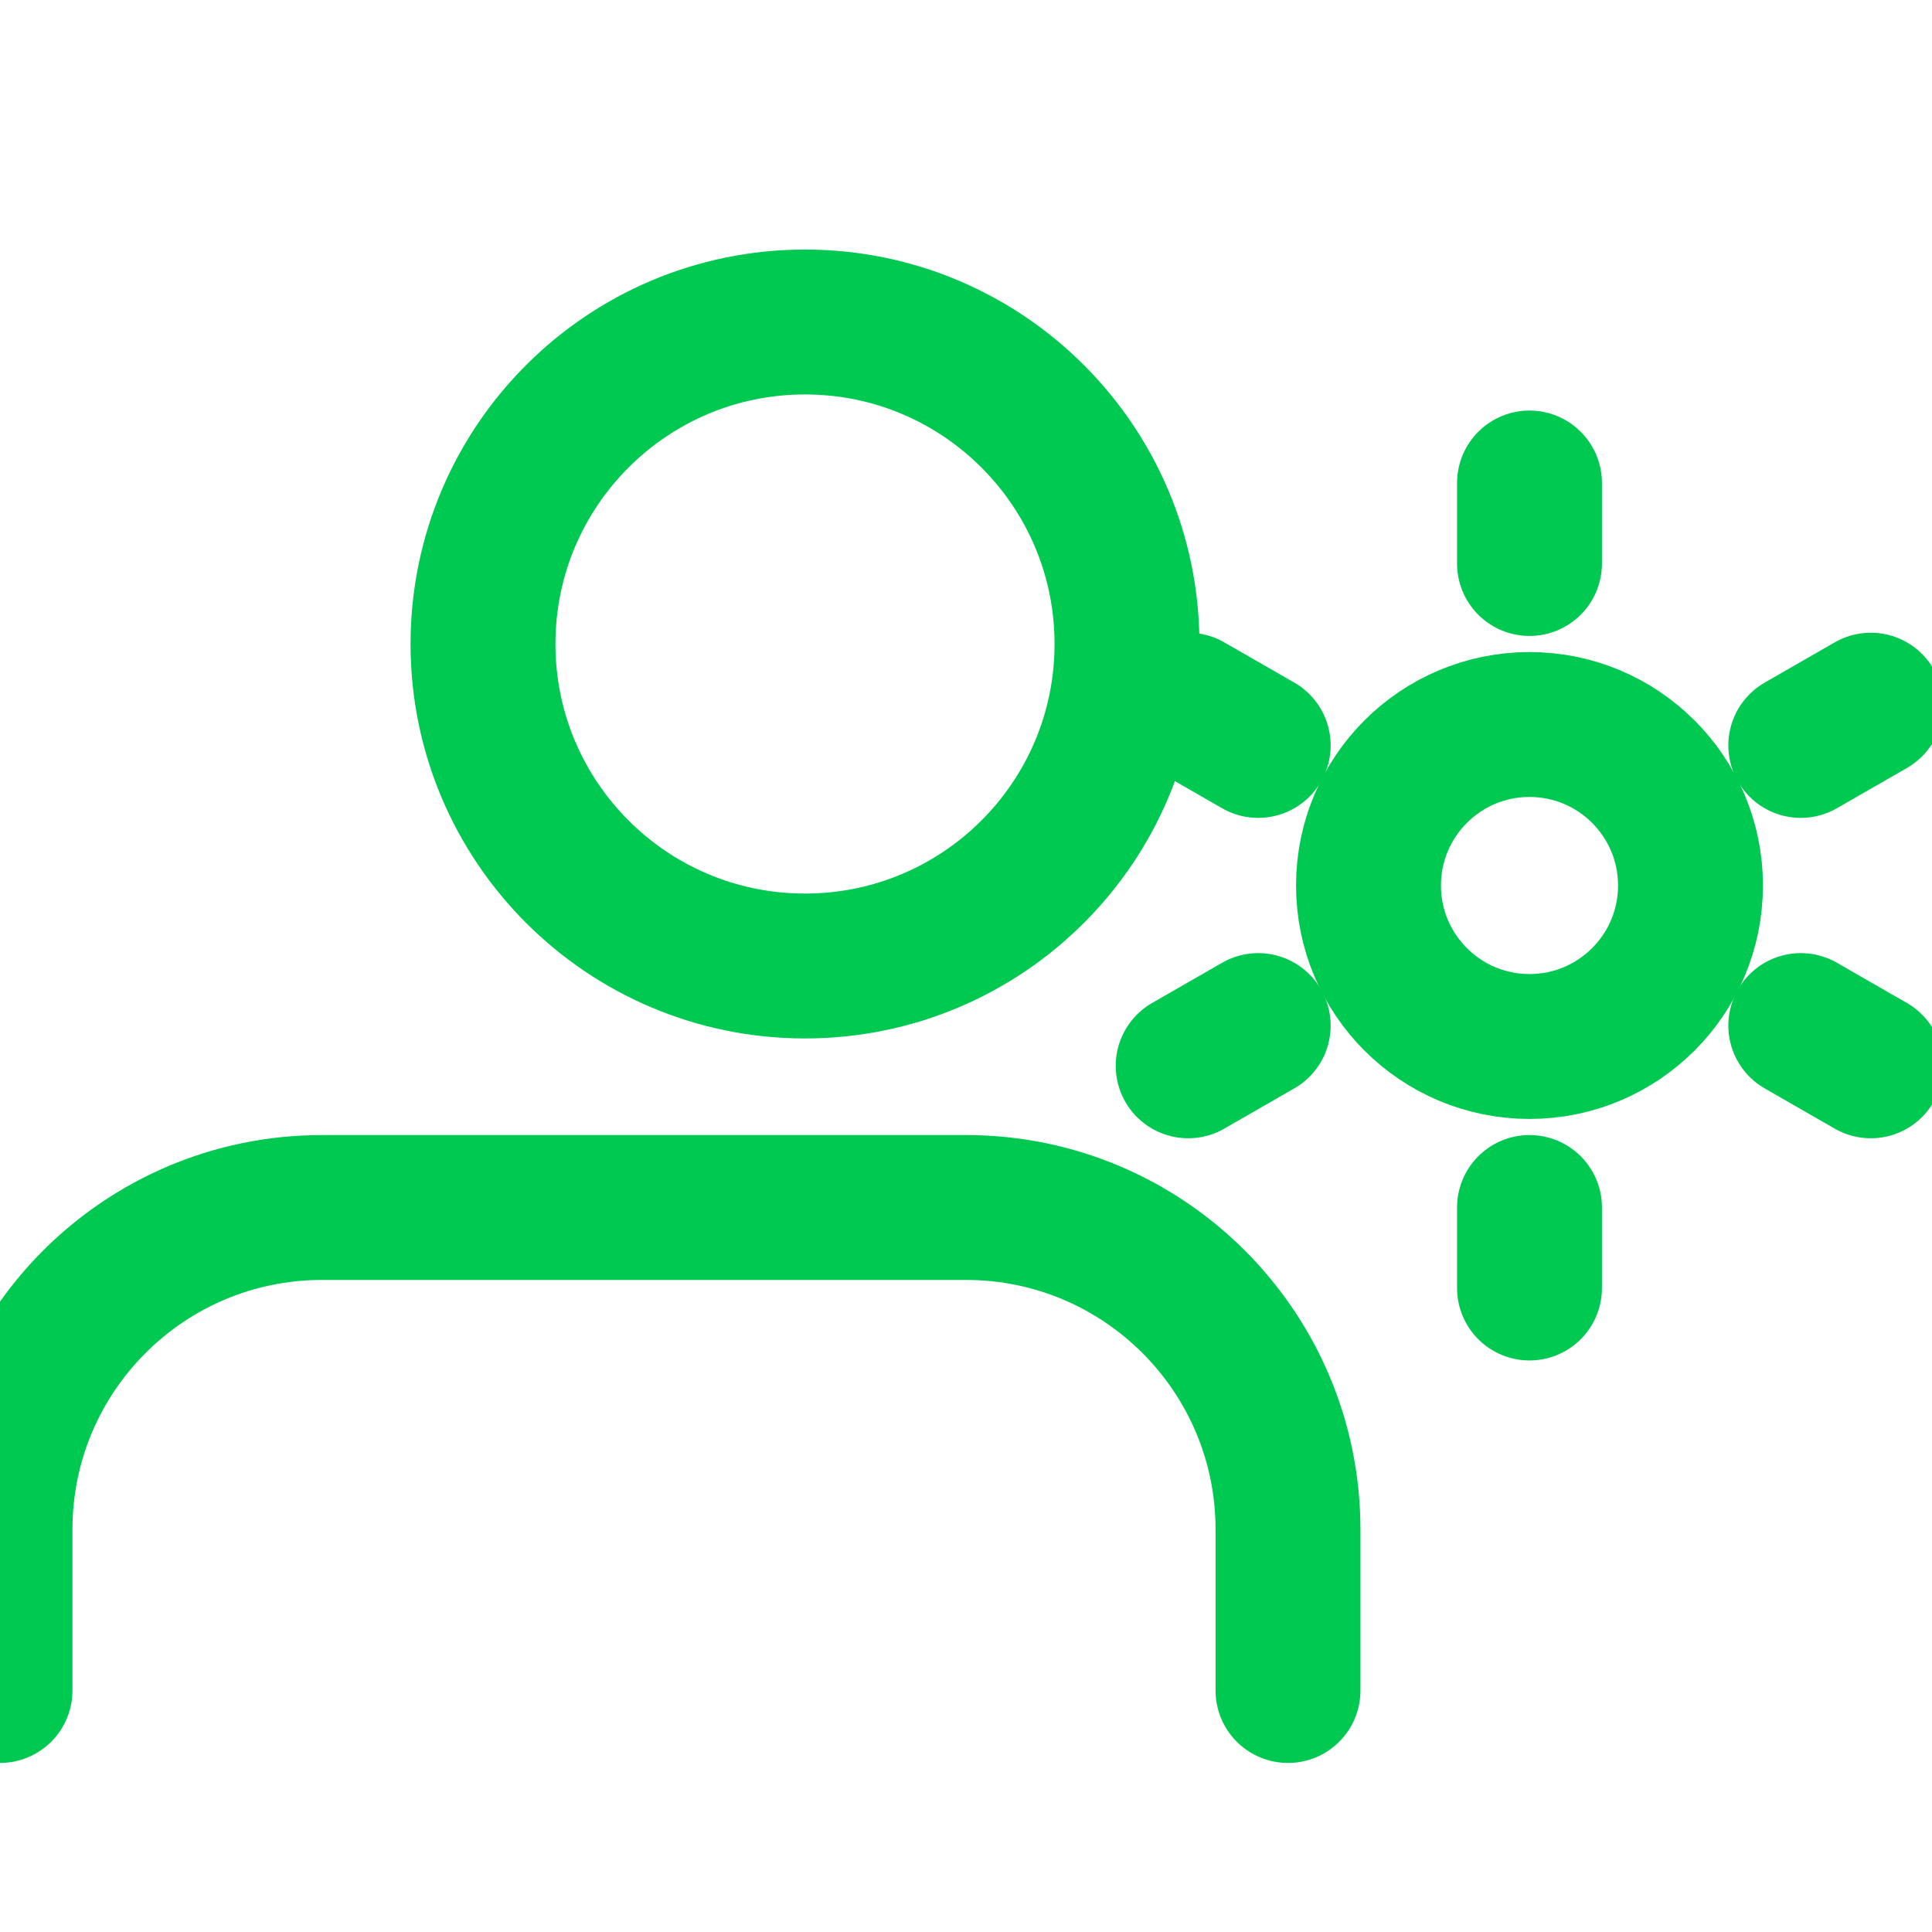
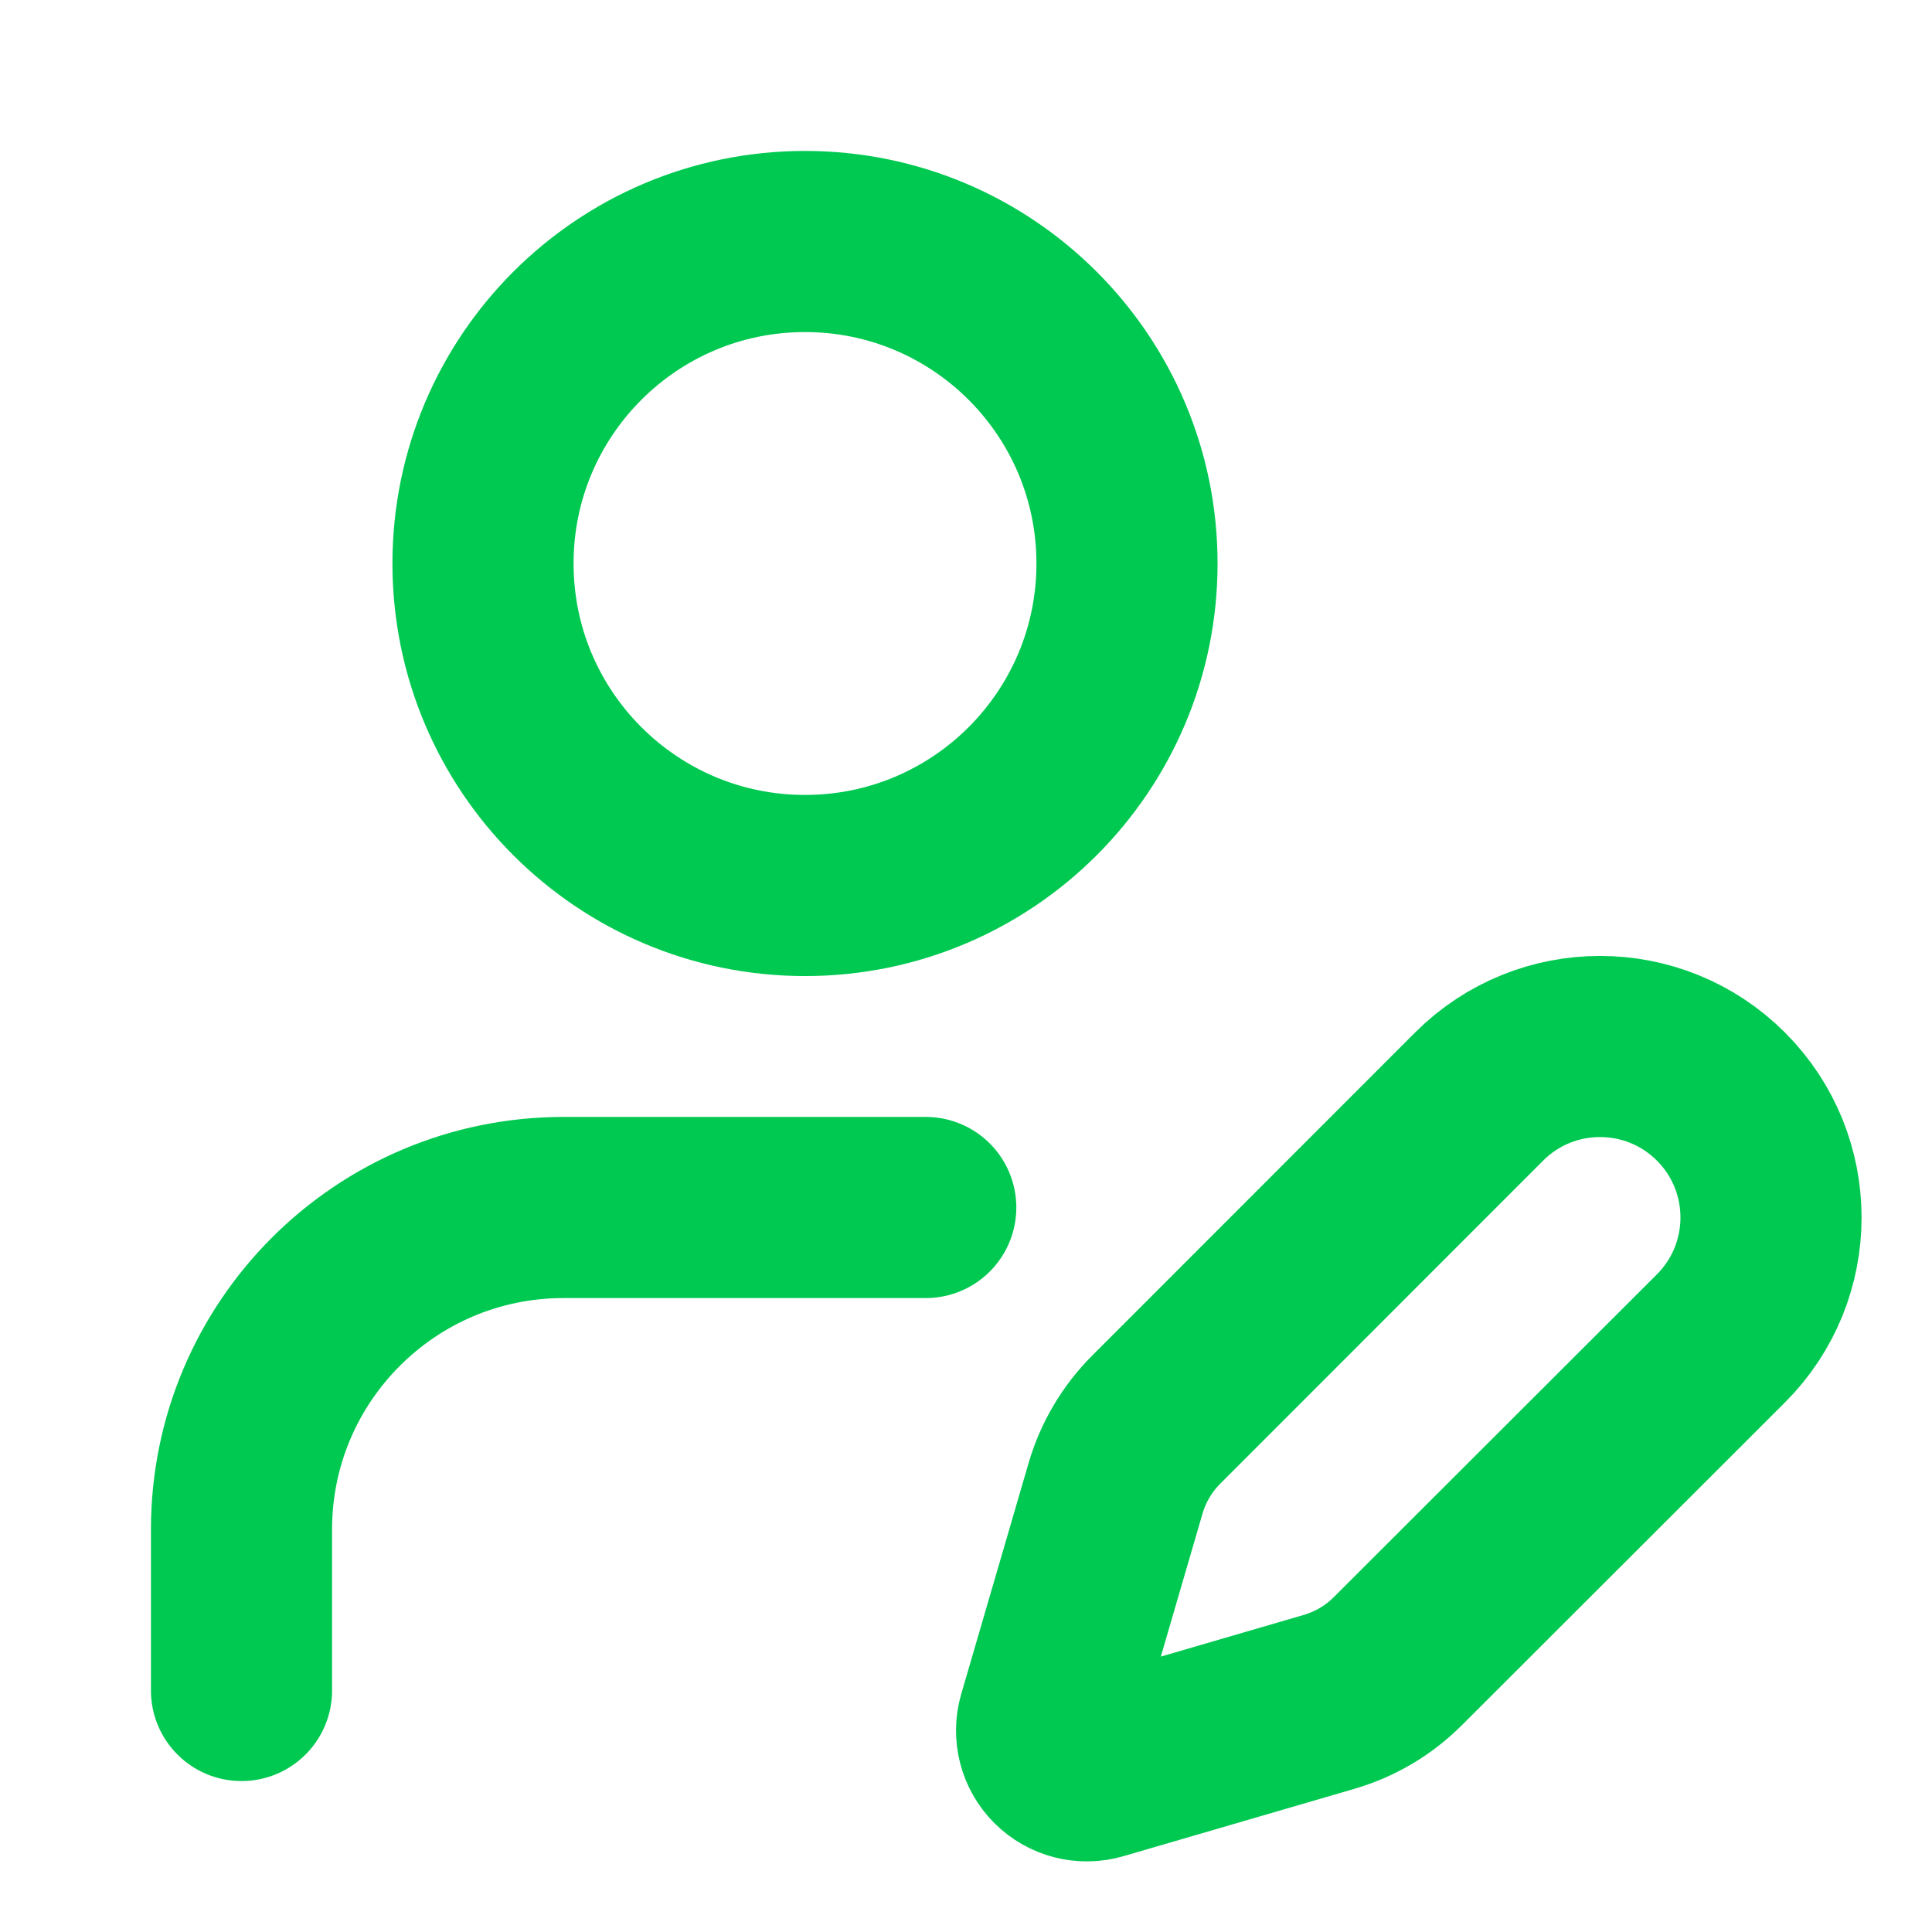
- <svg viewBox="0 0 24 24" fill="none" stroke="#00c951" stroke-width="1.8" stroke-linecap="round" stroke-linejoin="round">
-   <circle cx="10" cy="8" r="4" />
-   <path d="M16 21v-2a4 4 0 0 0-4-4H4a4 4 0 0 0-4 4v2" />
-   <circle cx="19" cy="11" r="2" />
-   <path d="M19 6v1" />
-   <path d="M19 15v1" />
-   <path d="M14.76 8.76l.87.5" />
-   <path d="M22.37 12.74l.87.5" />
-   <path d="M14.76 13.24l.87-.5" />
-   <path d="M22.37 9.26l.87-.5" />
+ <svg xmlns="http://www.w3.org/2000/svg" width="32" height="32" viewBox="0 0 24 24" fill="none" stroke="#00c951" stroke-width="2.25" stroke-linecap="round" stroke-linejoin="round" class="lucide lucide-user-pen-icon lucide-user-pen">
+   <path d="M11.5 15H7a4 4 0 0 0-4 4v2" />
+   <path d="M21.378 16.626a1 1 0 0 0-3.004-3.004l-4.01 4.012a2 2 0 0 0-.506.854l-.837 2.87a.5.5 0 0 0 .62.62l2.87-.837a2 2 0 0 0 .854-.506z" />
+   <circle cx="10" cy="7" r="4" />
</svg>
